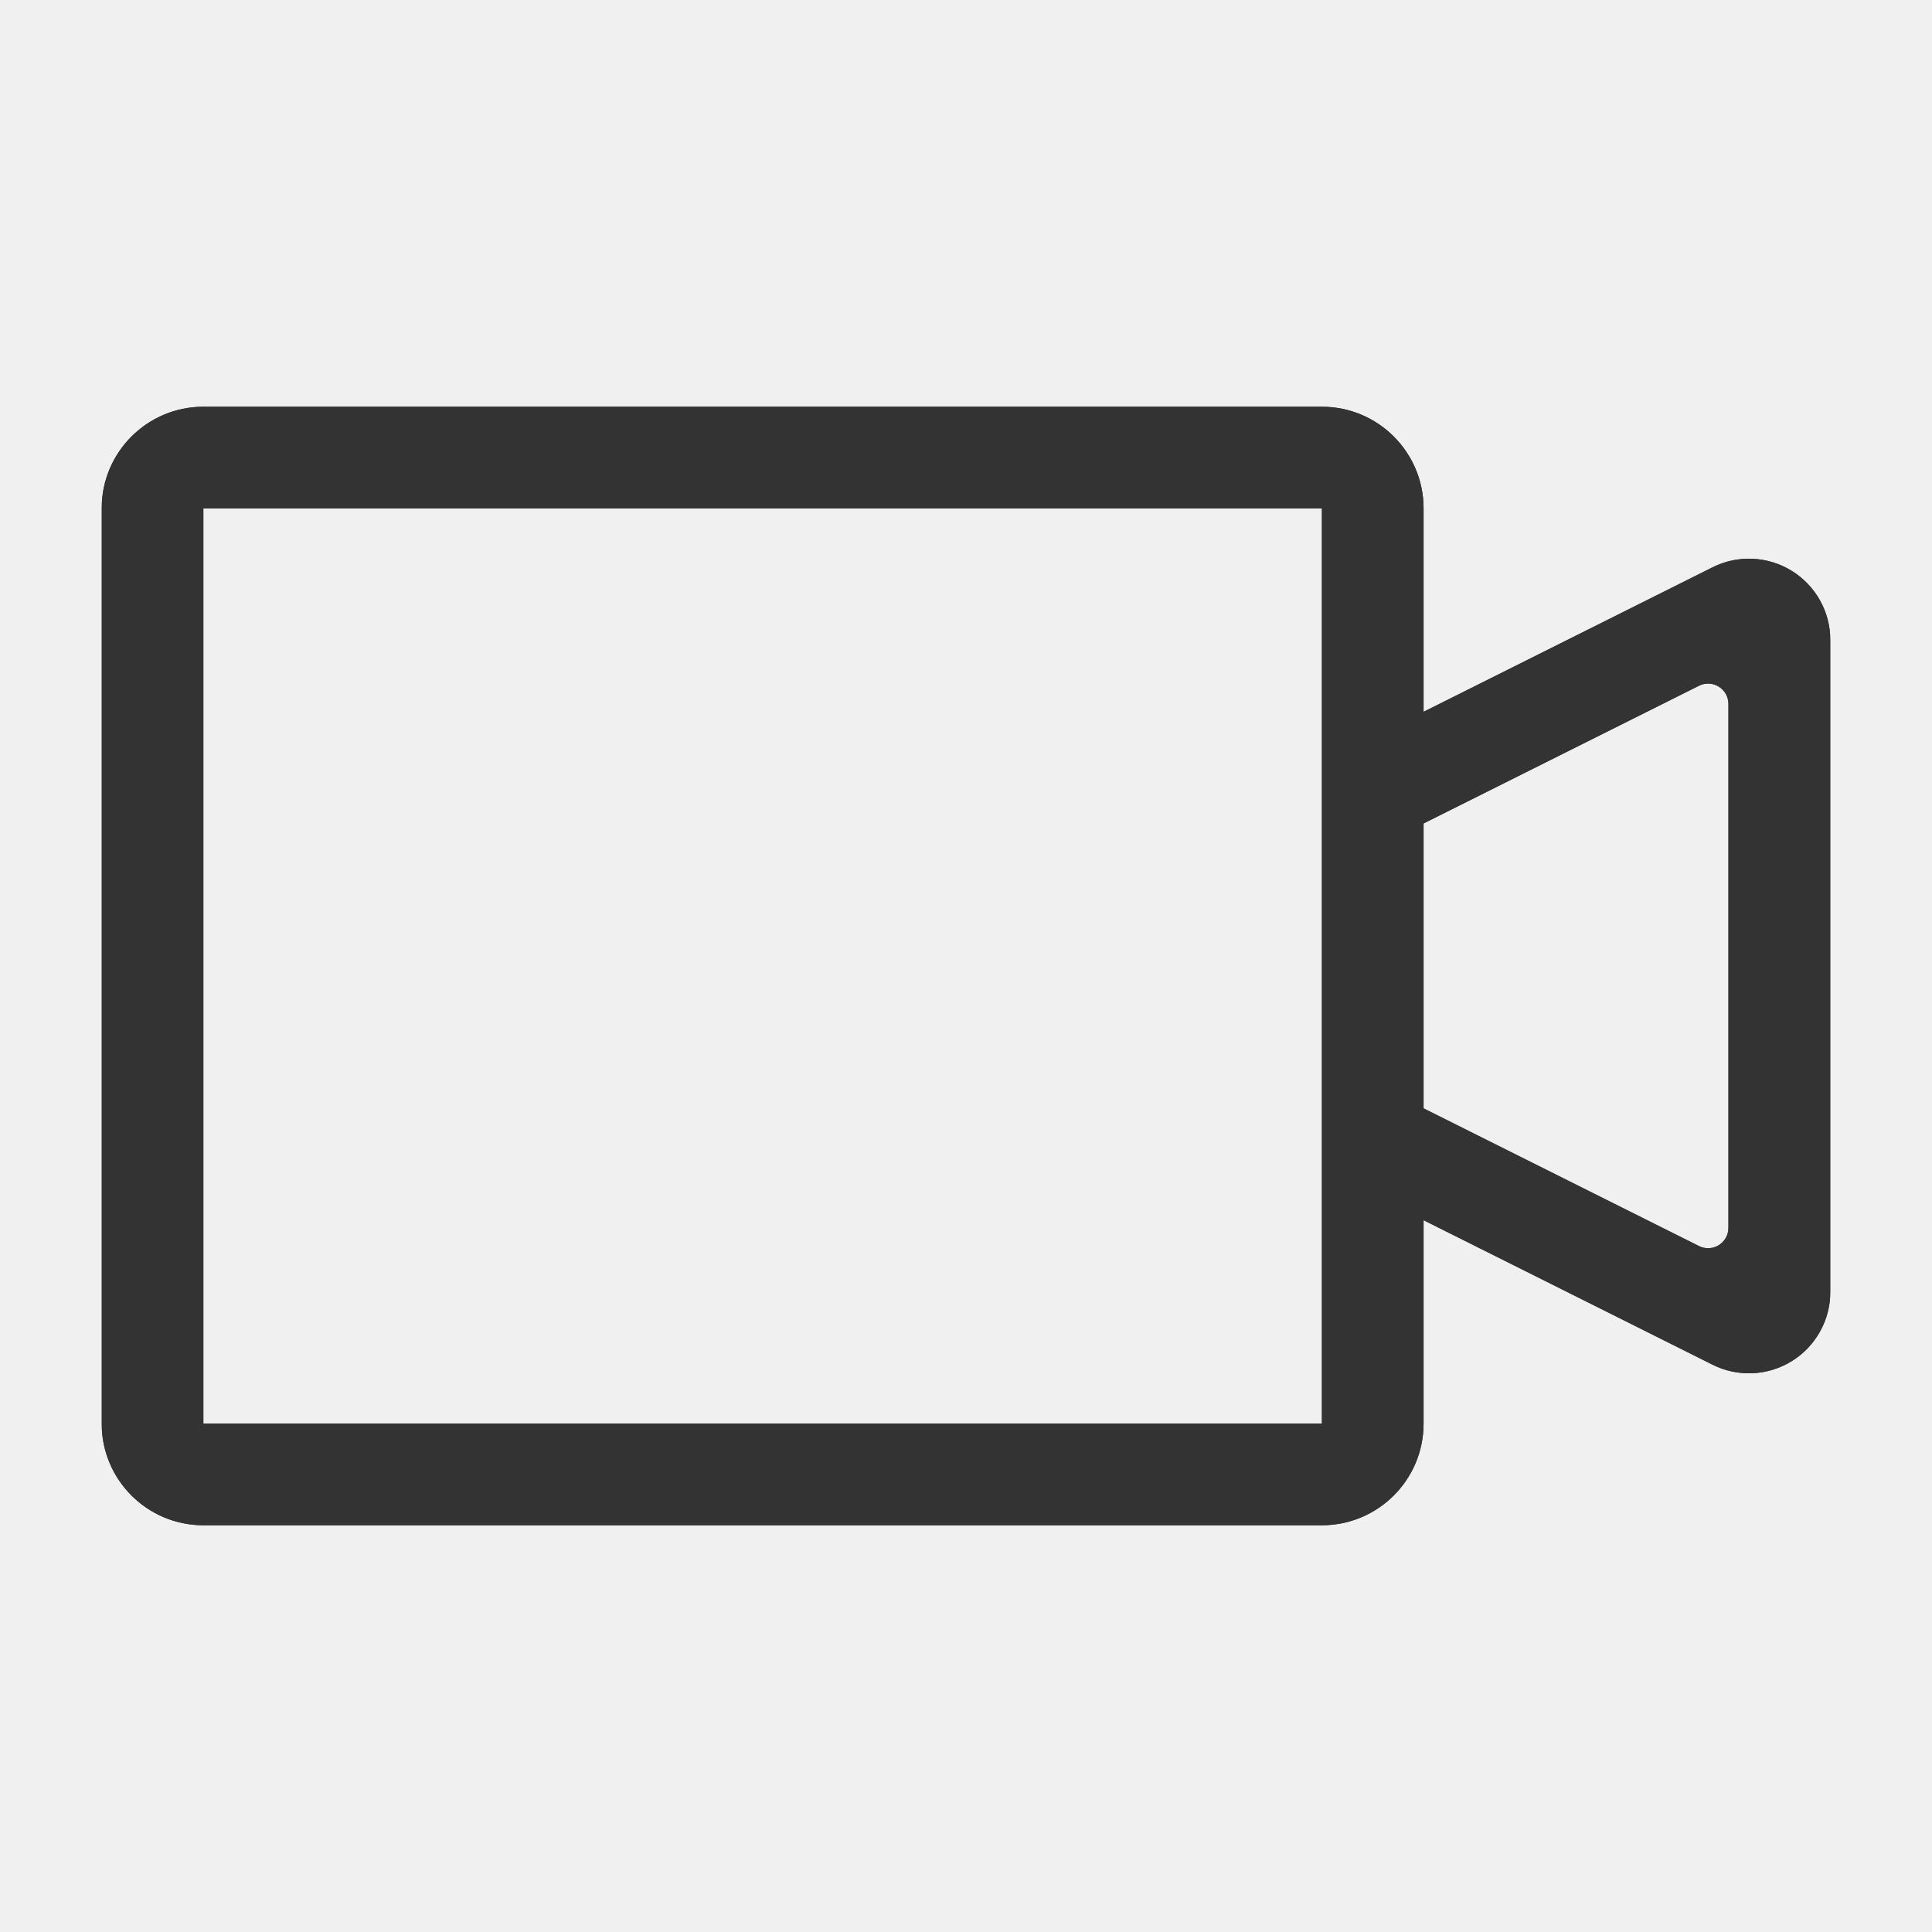
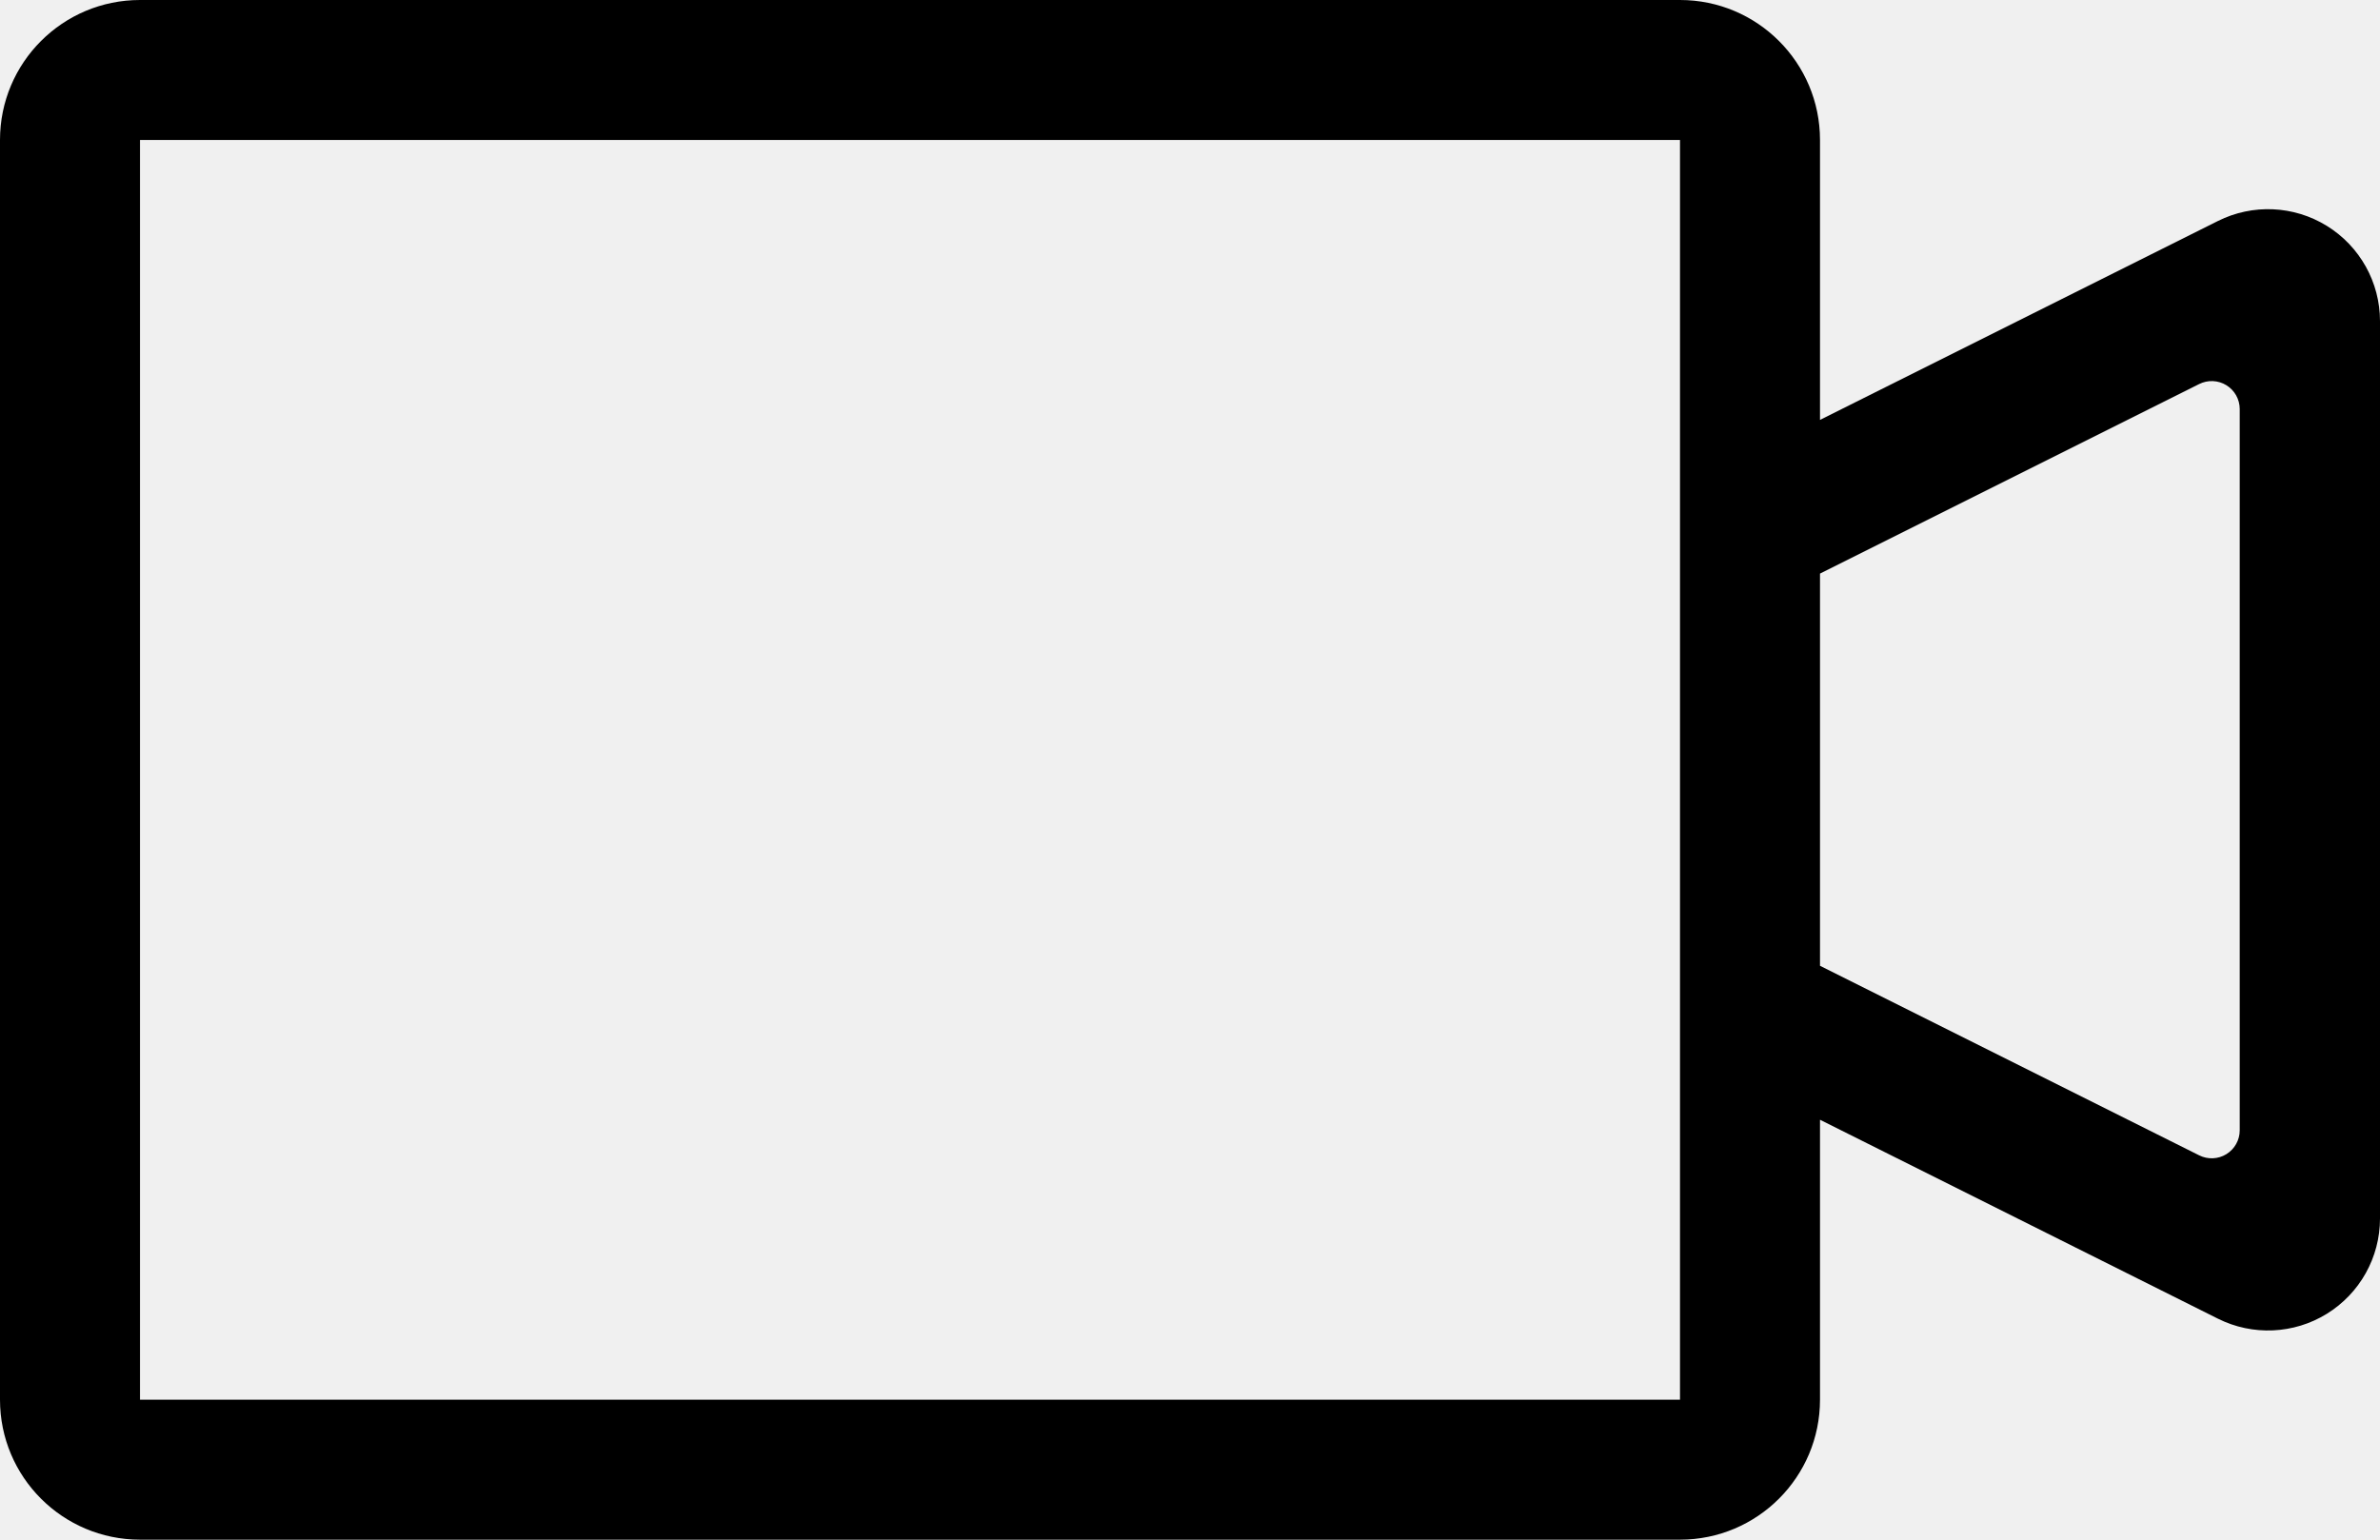
- <svg xmlns="http://www.w3.org/2000/svg" xmlns:xlink="http://www.w3.org/1999/xlink" width="19" height="19" viewBox="0 0 19 19">
+ <svg xmlns="http://www.w3.org/2000/svg" xmlns:xlink="http://www.w3.org/1999/xlink" width="17" height="11" viewBox="0 0 17 11">
  <defs>
-     <path id="a" d="M14 7l2.842-1.421A.8.8 0 0 1 18 6.294v6.412a.8.8 0 0 1-1.158.715L14 12v2a1 1 0 0 1-1 1H2a1 1 0 0 1-1-1V5a1 1 0 0 1 1-1h11a1 1 0 0 1 1 1v2zm0 3.9l2.708 1.354a.2.2 0 0 0 .29-.179V6.922a.2.2 0 0 0-.29-.178L14 8.098V10.9zM2 5v9h11V5H2z" />
+     <path id="video-camera-path" d="M14 7l2.842-1.421A.8.8 0 0 1 18 6.294v6.412a.8.8 0 0 1-1.158.715L14 12v2a1 1 0 0 1-1 1H2a1 1 0 0 1-1-1V5a1 1 0 0 1 1-1h11a1 1 0 0 1 1 1v2zm0 3.9l2.708 1.354a.2.2 0 0 0 .29-.179V6.922a.2.2 0 0 0-.29-.178L14 8.098V10.9zM2 5v9h11V5H2z" />
  </defs>
-   <g fill="none" fill-rule="evenodd">
-     <mask id="b" fill="#fff">
-       <use xlink:href="#a" />
+   <g fill-rule="evenodd" transform="translate(-1 -4)">
+     <mask id="video-camera-mask">
+       <use xlink:href="#video-camera-path" />
    </mask>
-     <use fill="#333" fill-rule="nonzero" xlink:href="#a" />
-     <g fill="#333" mask="url(#b)">
+     <use fill-rule="nonzero" xlink:href="#video-camera-path" />
+     <g mask="url(#video-camera-mask)">
      <path d="M1 1h17v17H1z" />
    </g>
  </g>
</svg>
